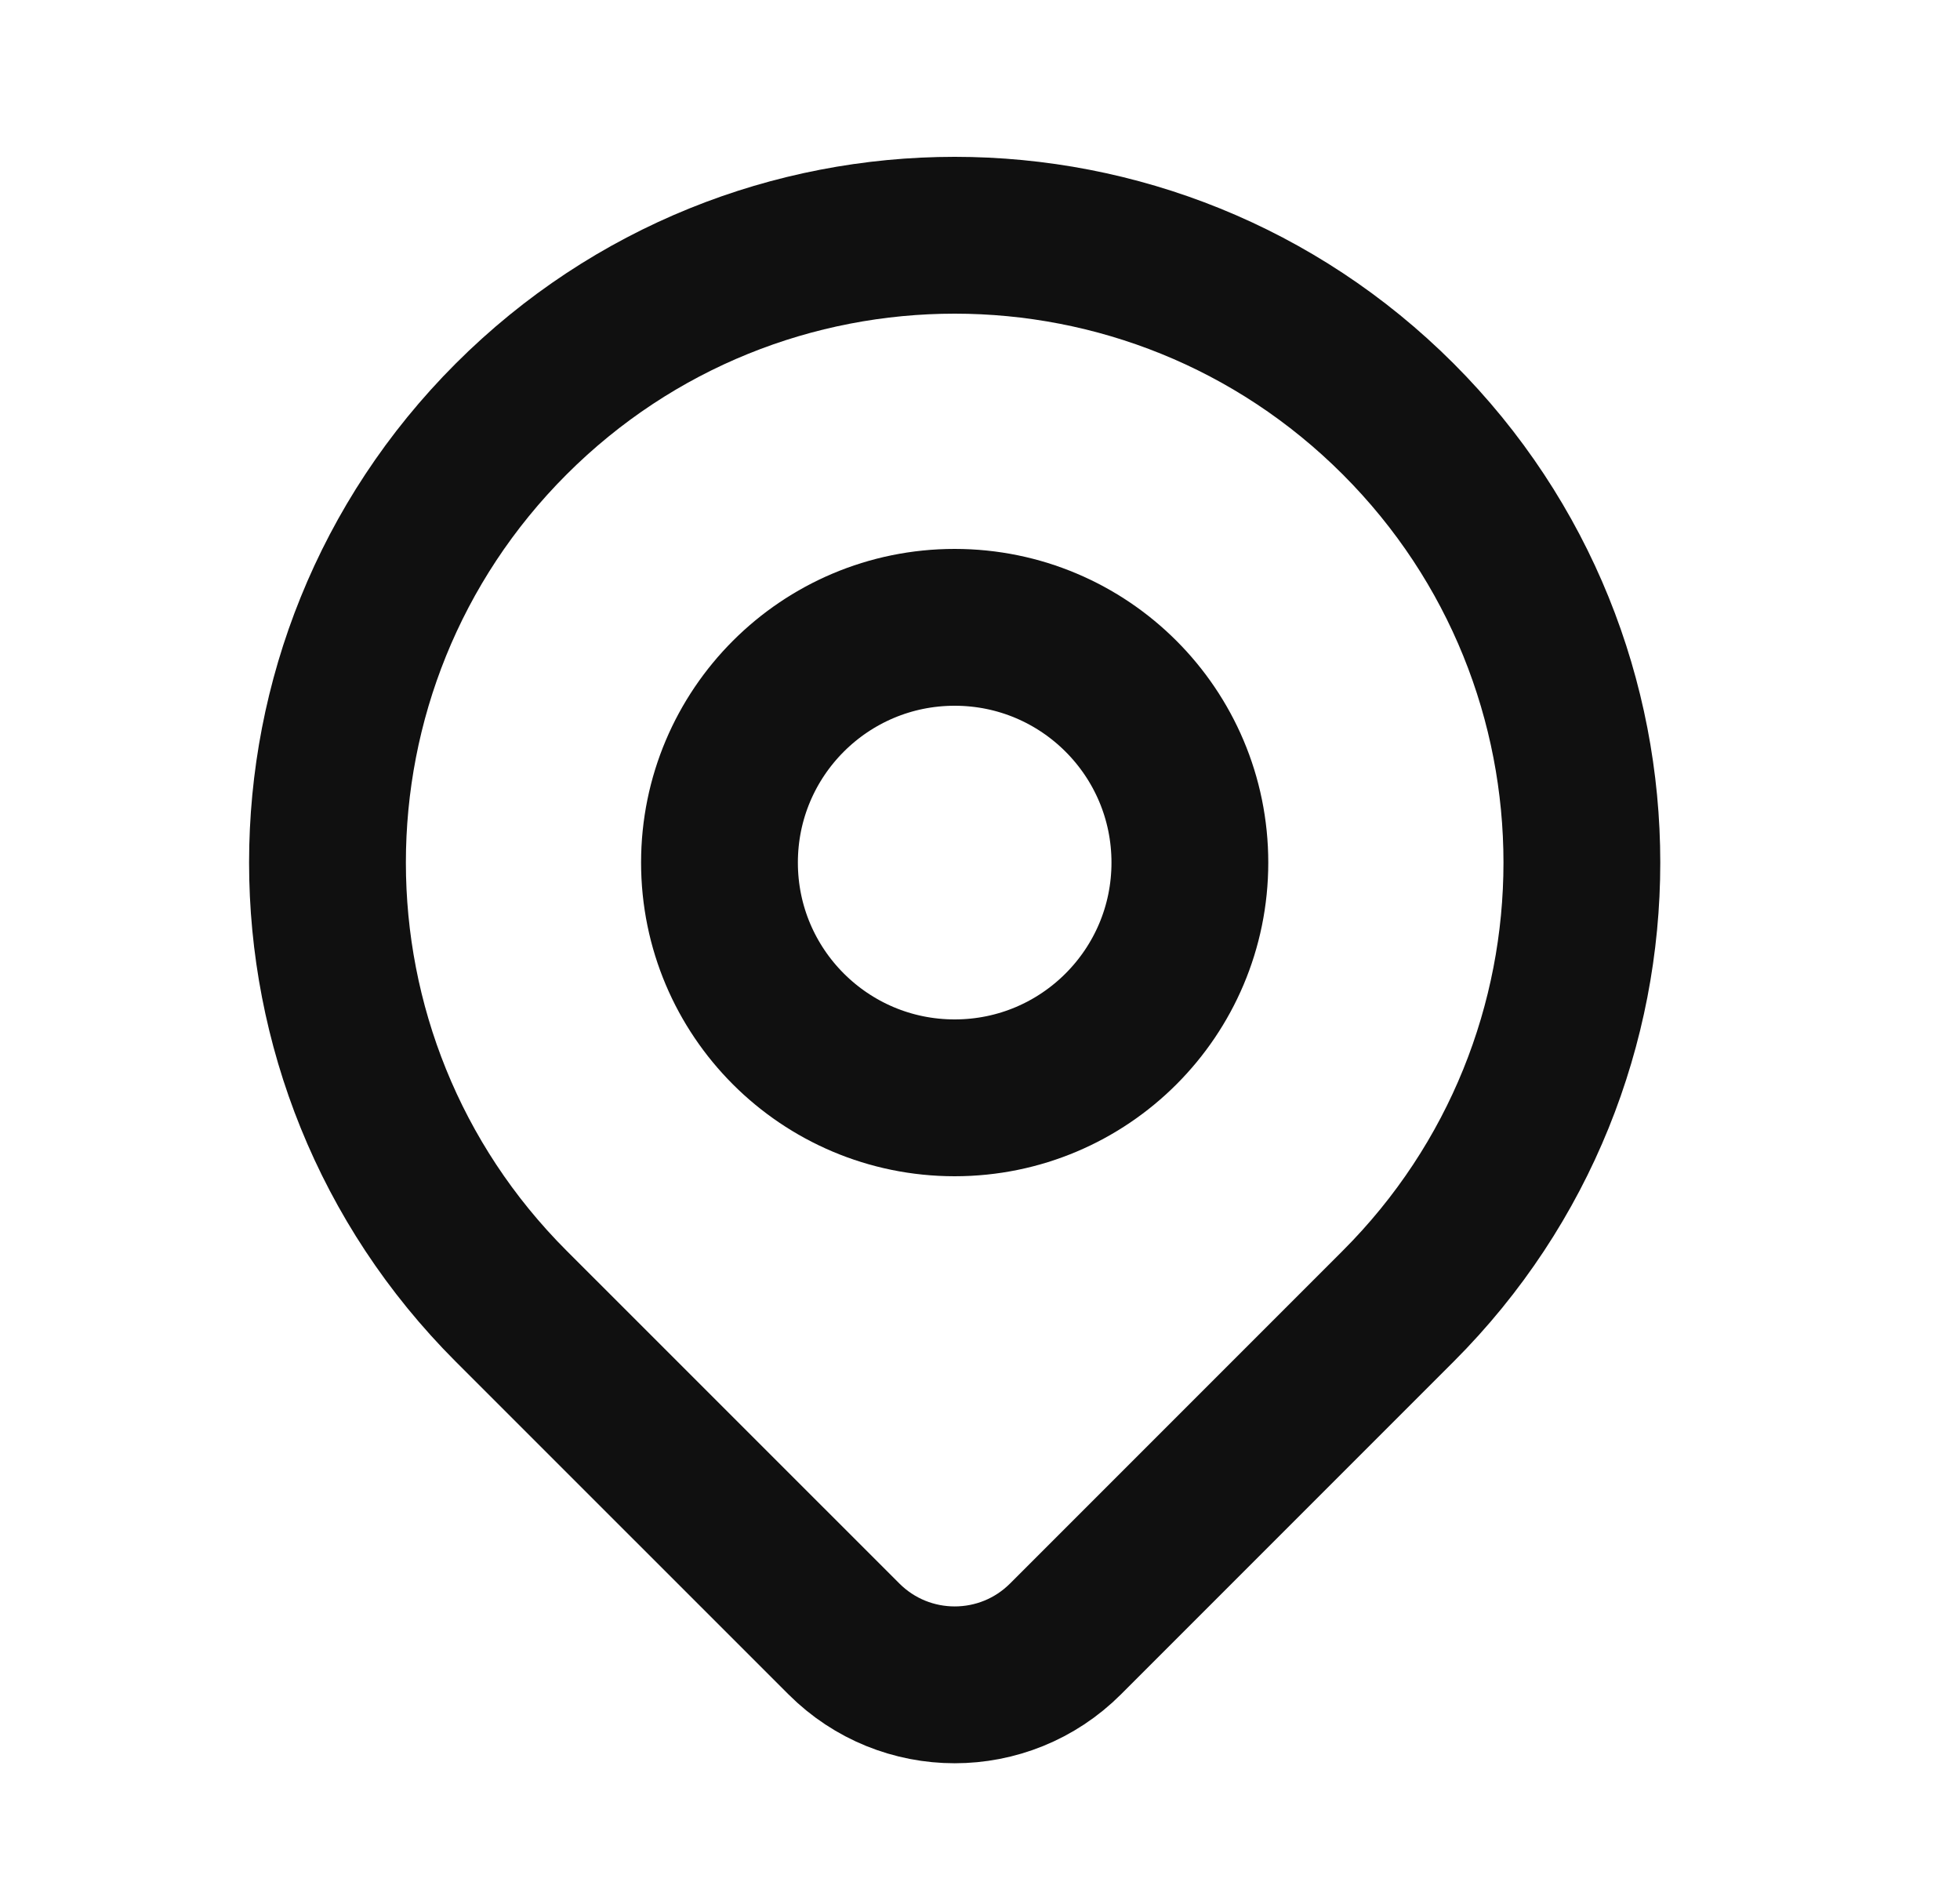
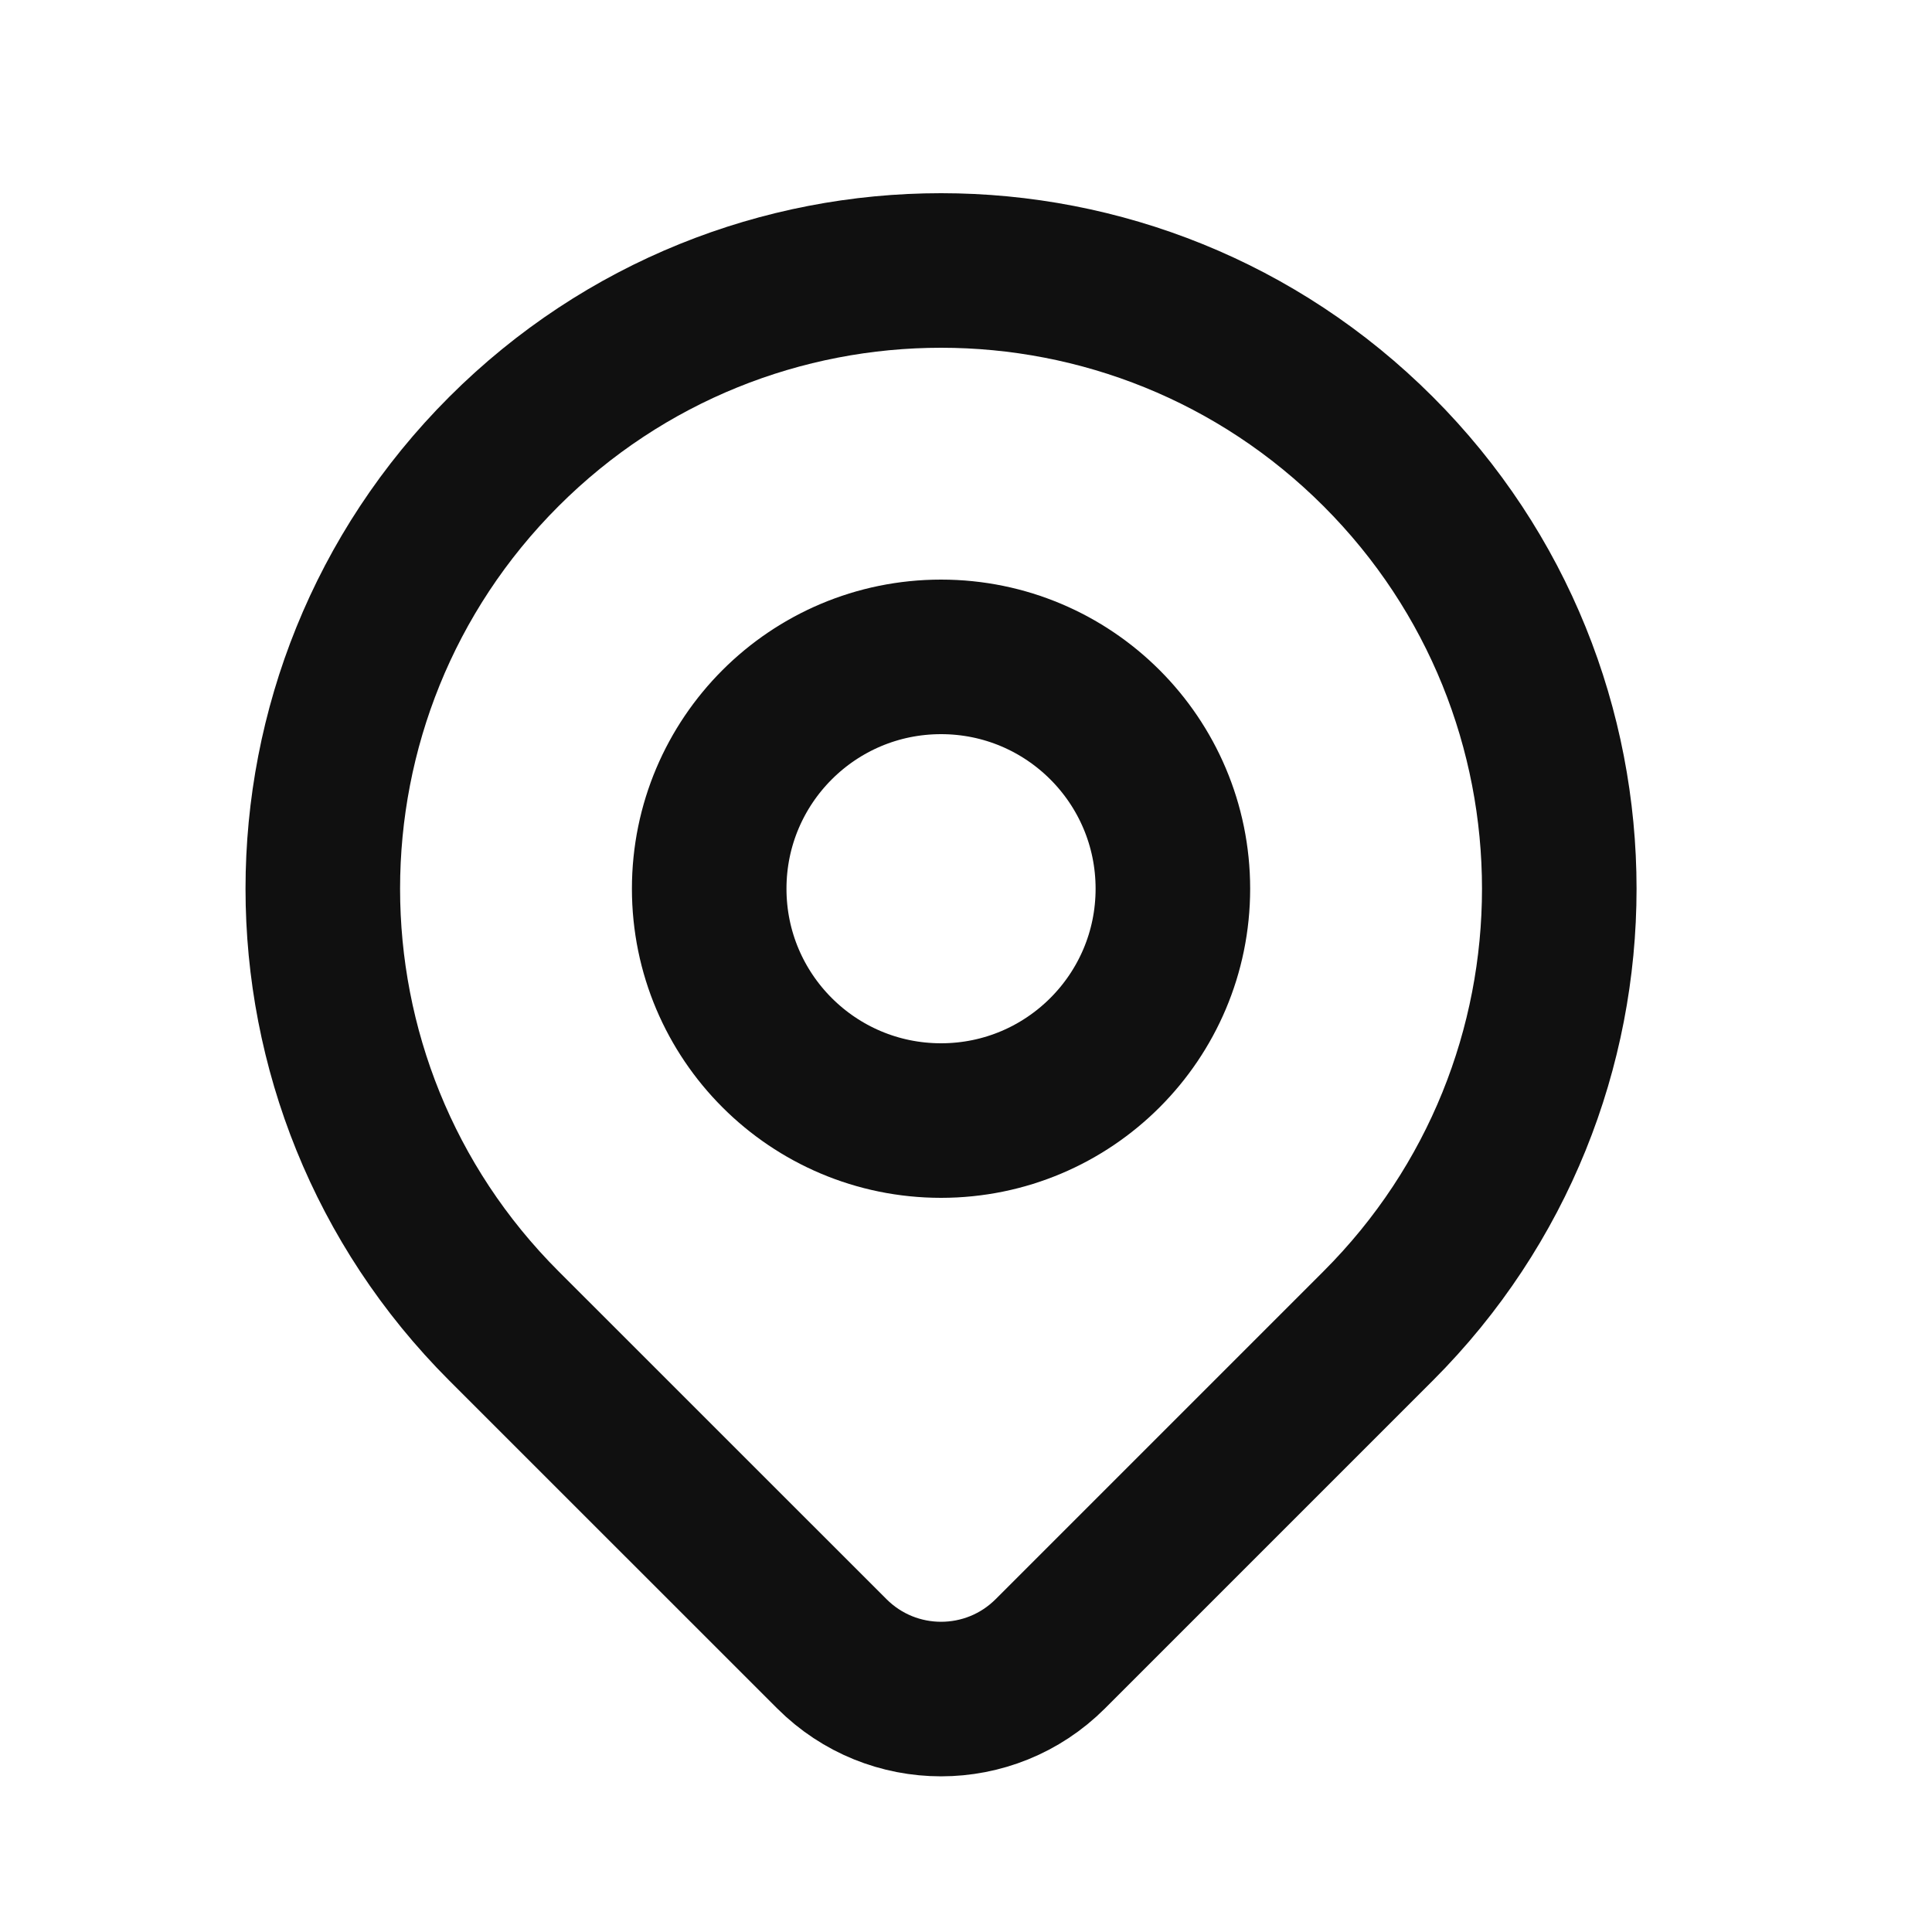
- <svg xmlns="http://www.w3.org/2000/svg" width="25" height="24" viewBox="0 0 25 24" fill="none">
+ <svg xmlns="http://www.w3.org/2000/svg" width="24" height="24" viewBox="0 0 25 24" fill="none">
  <path d="M17.834 16.657C16.898 17.593 14.939 19.552 13.591 20.9C12.81 21.681 11.545 21.681 10.764 20.9C9.44 19.576 7.519 17.655 6.52 16.657C3.396 13.533 3.396 8.467 6.52 5.343C9.645 2.219 14.71 2.219 17.834 5.343C20.958 8.467 20.958 13.533 17.834 16.657Z" stroke="#101010" stroke-width="2" stroke-linecap="round" stroke-linejoin="round" />
  <path d="M15.177 11C15.177 12.657 13.834 14 12.177 14C10.52 14 9.177 12.657 9.177 11C9.177 9.343 10.52 8 12.177 8C13.834 8 15.177 9.343 15.177 11Z" stroke="#101010" stroke-width="2" stroke-linecap="round" stroke-linejoin="round" />
</svg>
